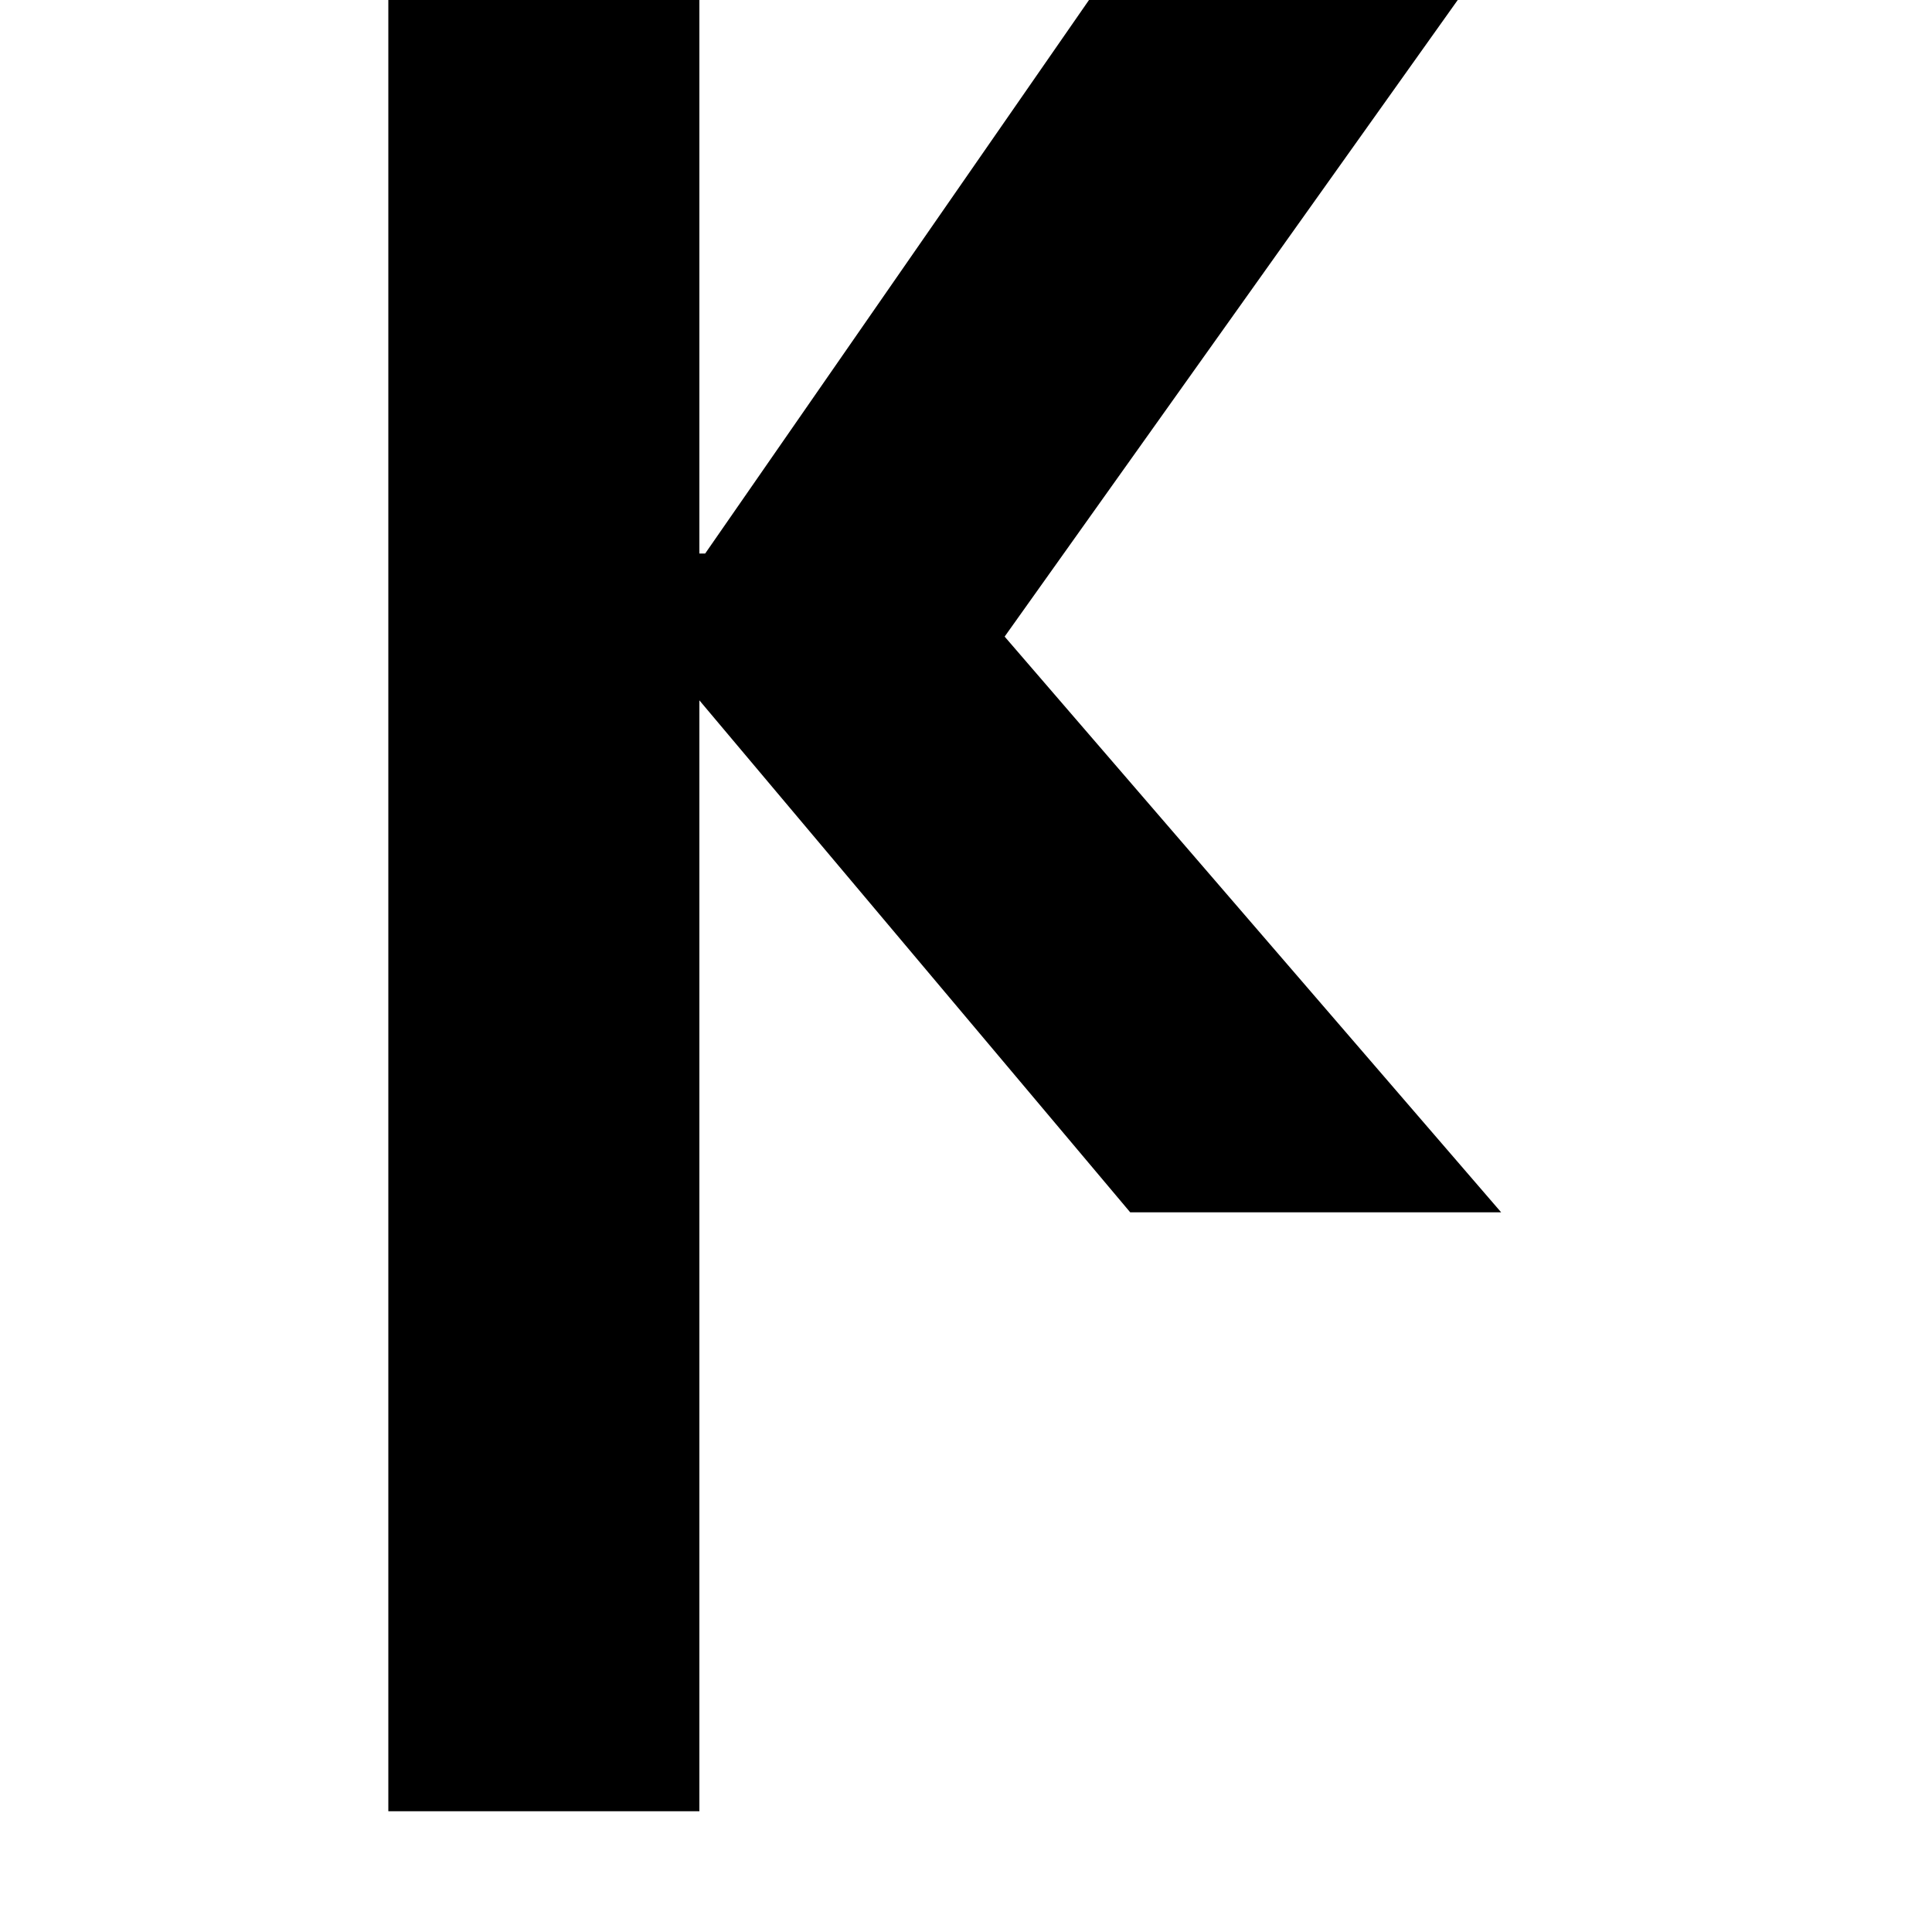
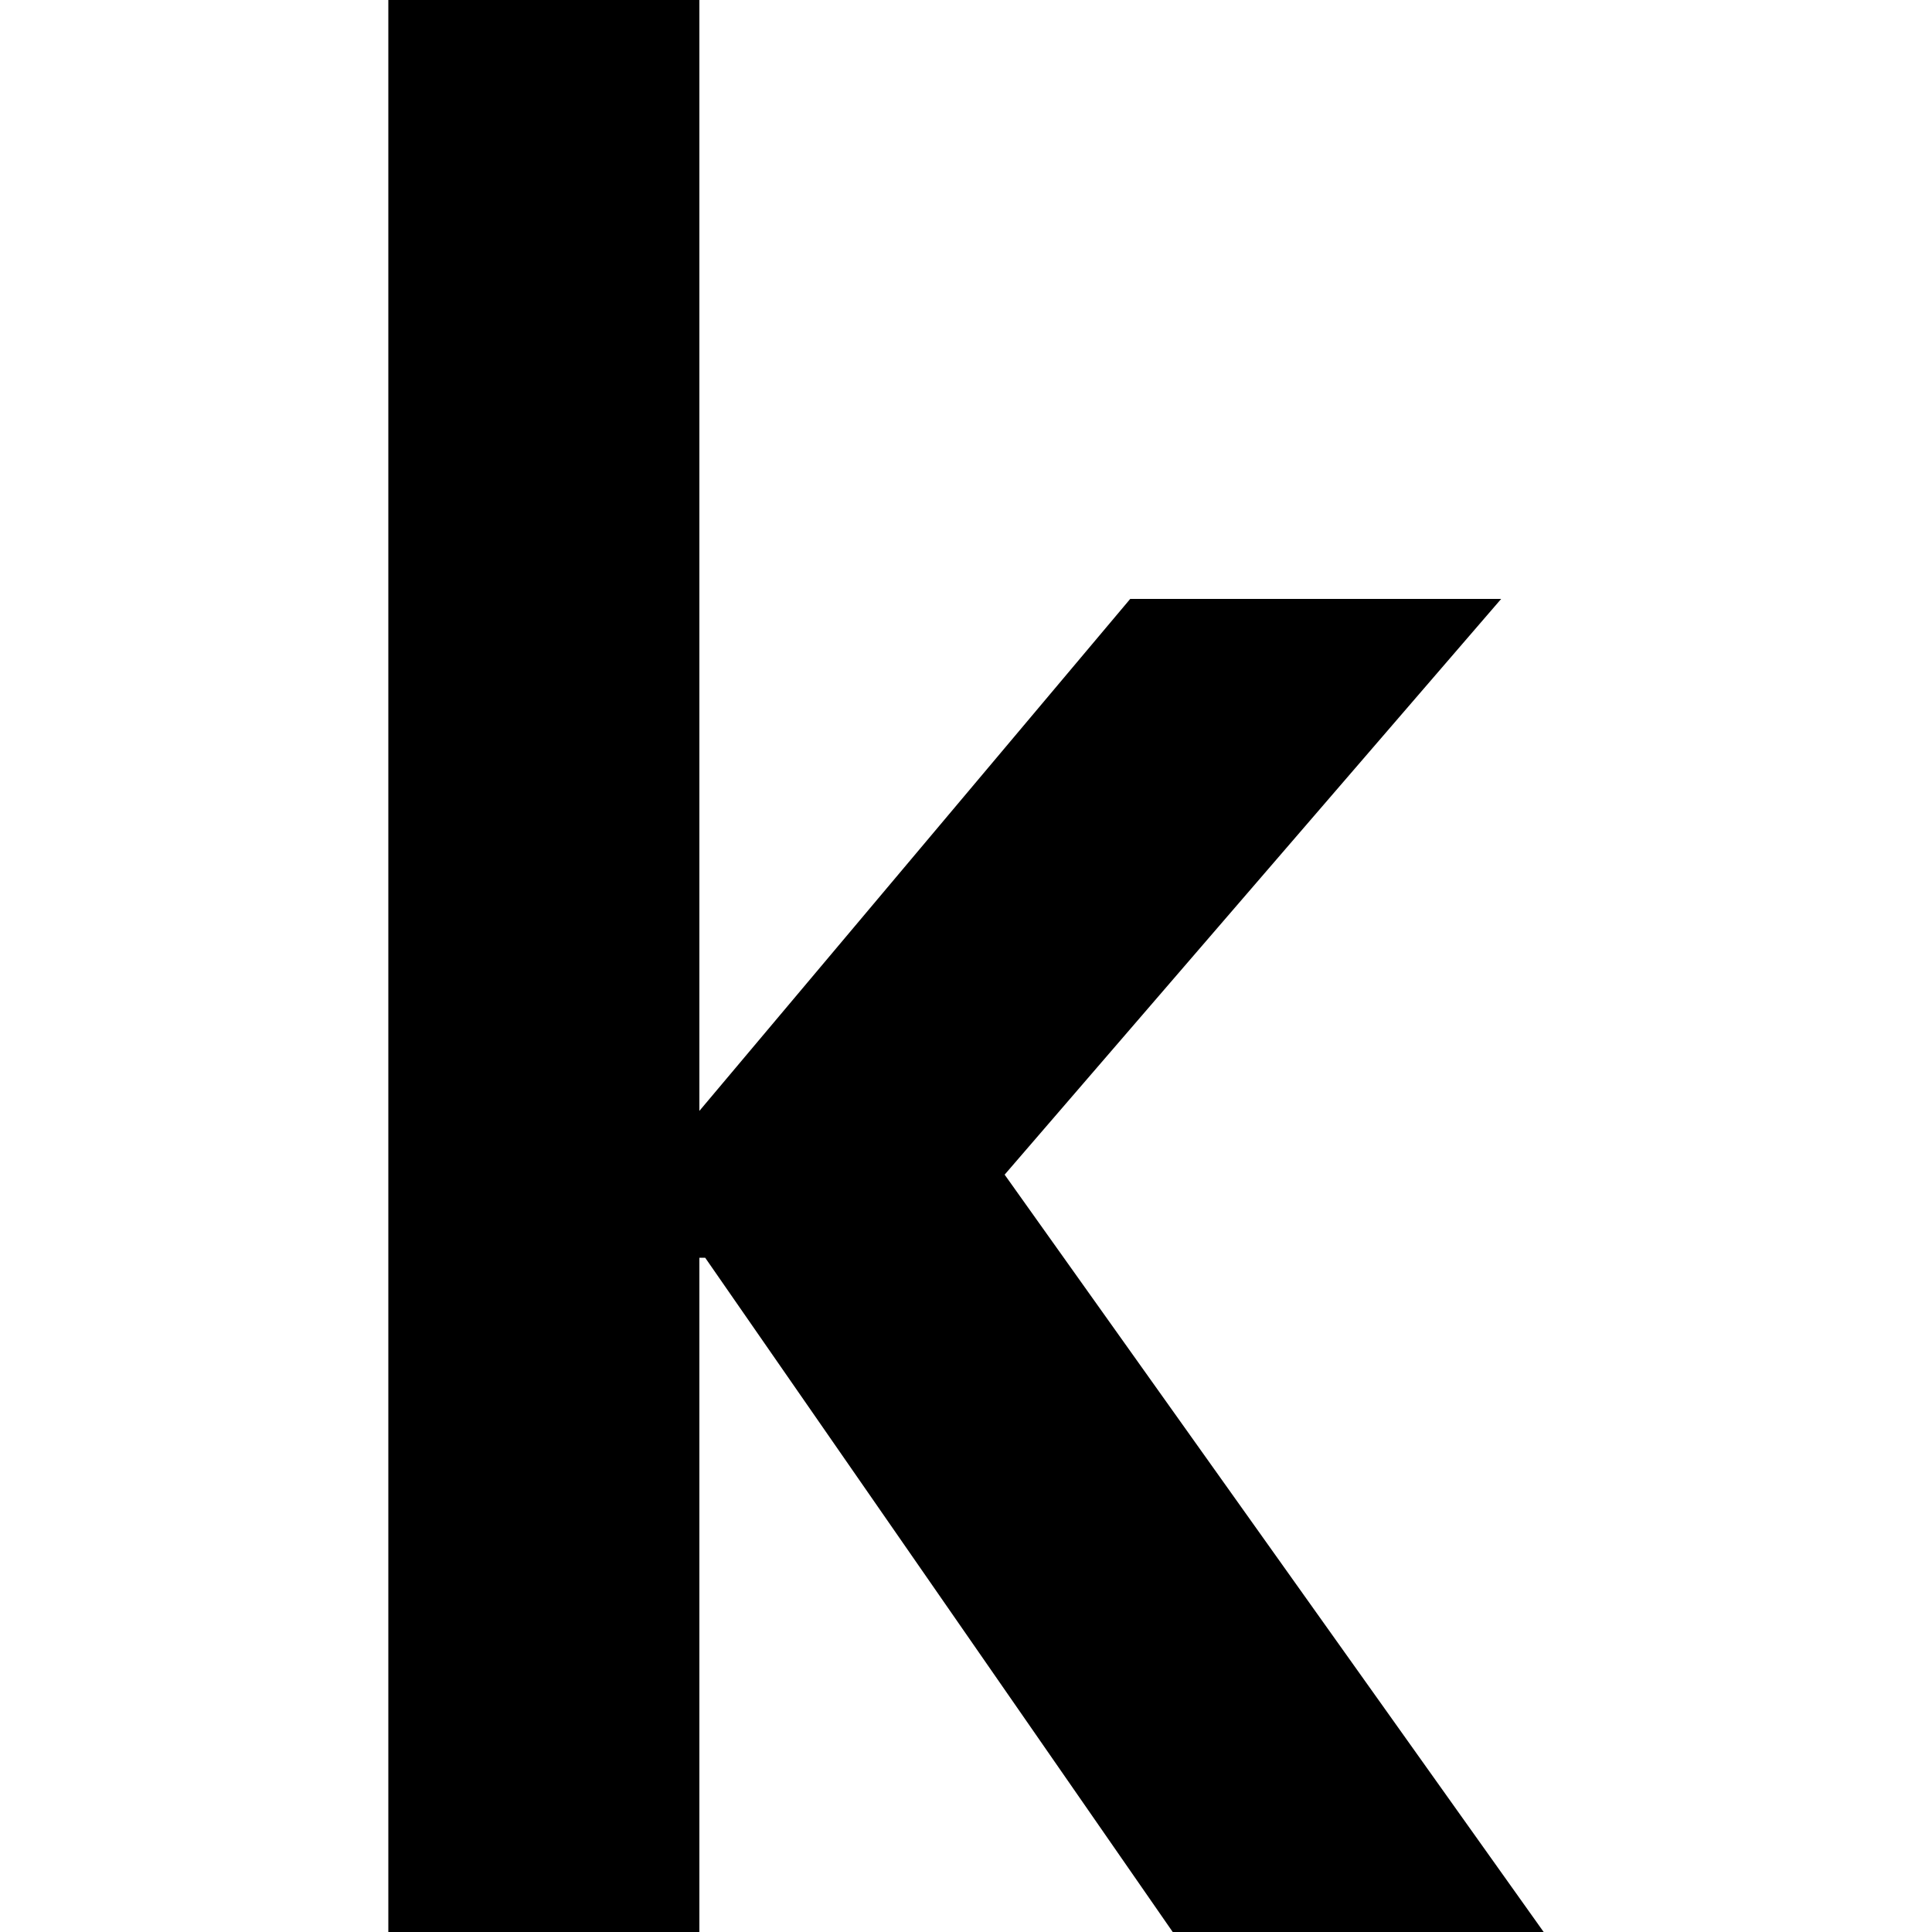
<svg xmlns="http://www.w3.org/2000/svg" viewBox="0 0 1024 1024" role="img" aria-labelledby="kobo-title">
-   <path fill="currentColor" d="M205.824 960h164.864v-588.8l228.352 271.36h196.608l-263.168-305.152 285.696-401.408h-196.608l-247.808 357.376h-3.072v-357.376h-164.864c0 0 0 1024 0 1024z" />
+   <path fill="currentColor" d="M205.824 0h164.864v588.8l228.352-271.36h196.608l-263.168 305.152 285.696 401.408h-196.608l-247.808-357.376h-3.072v357.376h-164.864c0 0 0-1024 0-1024z" />
</svg>
